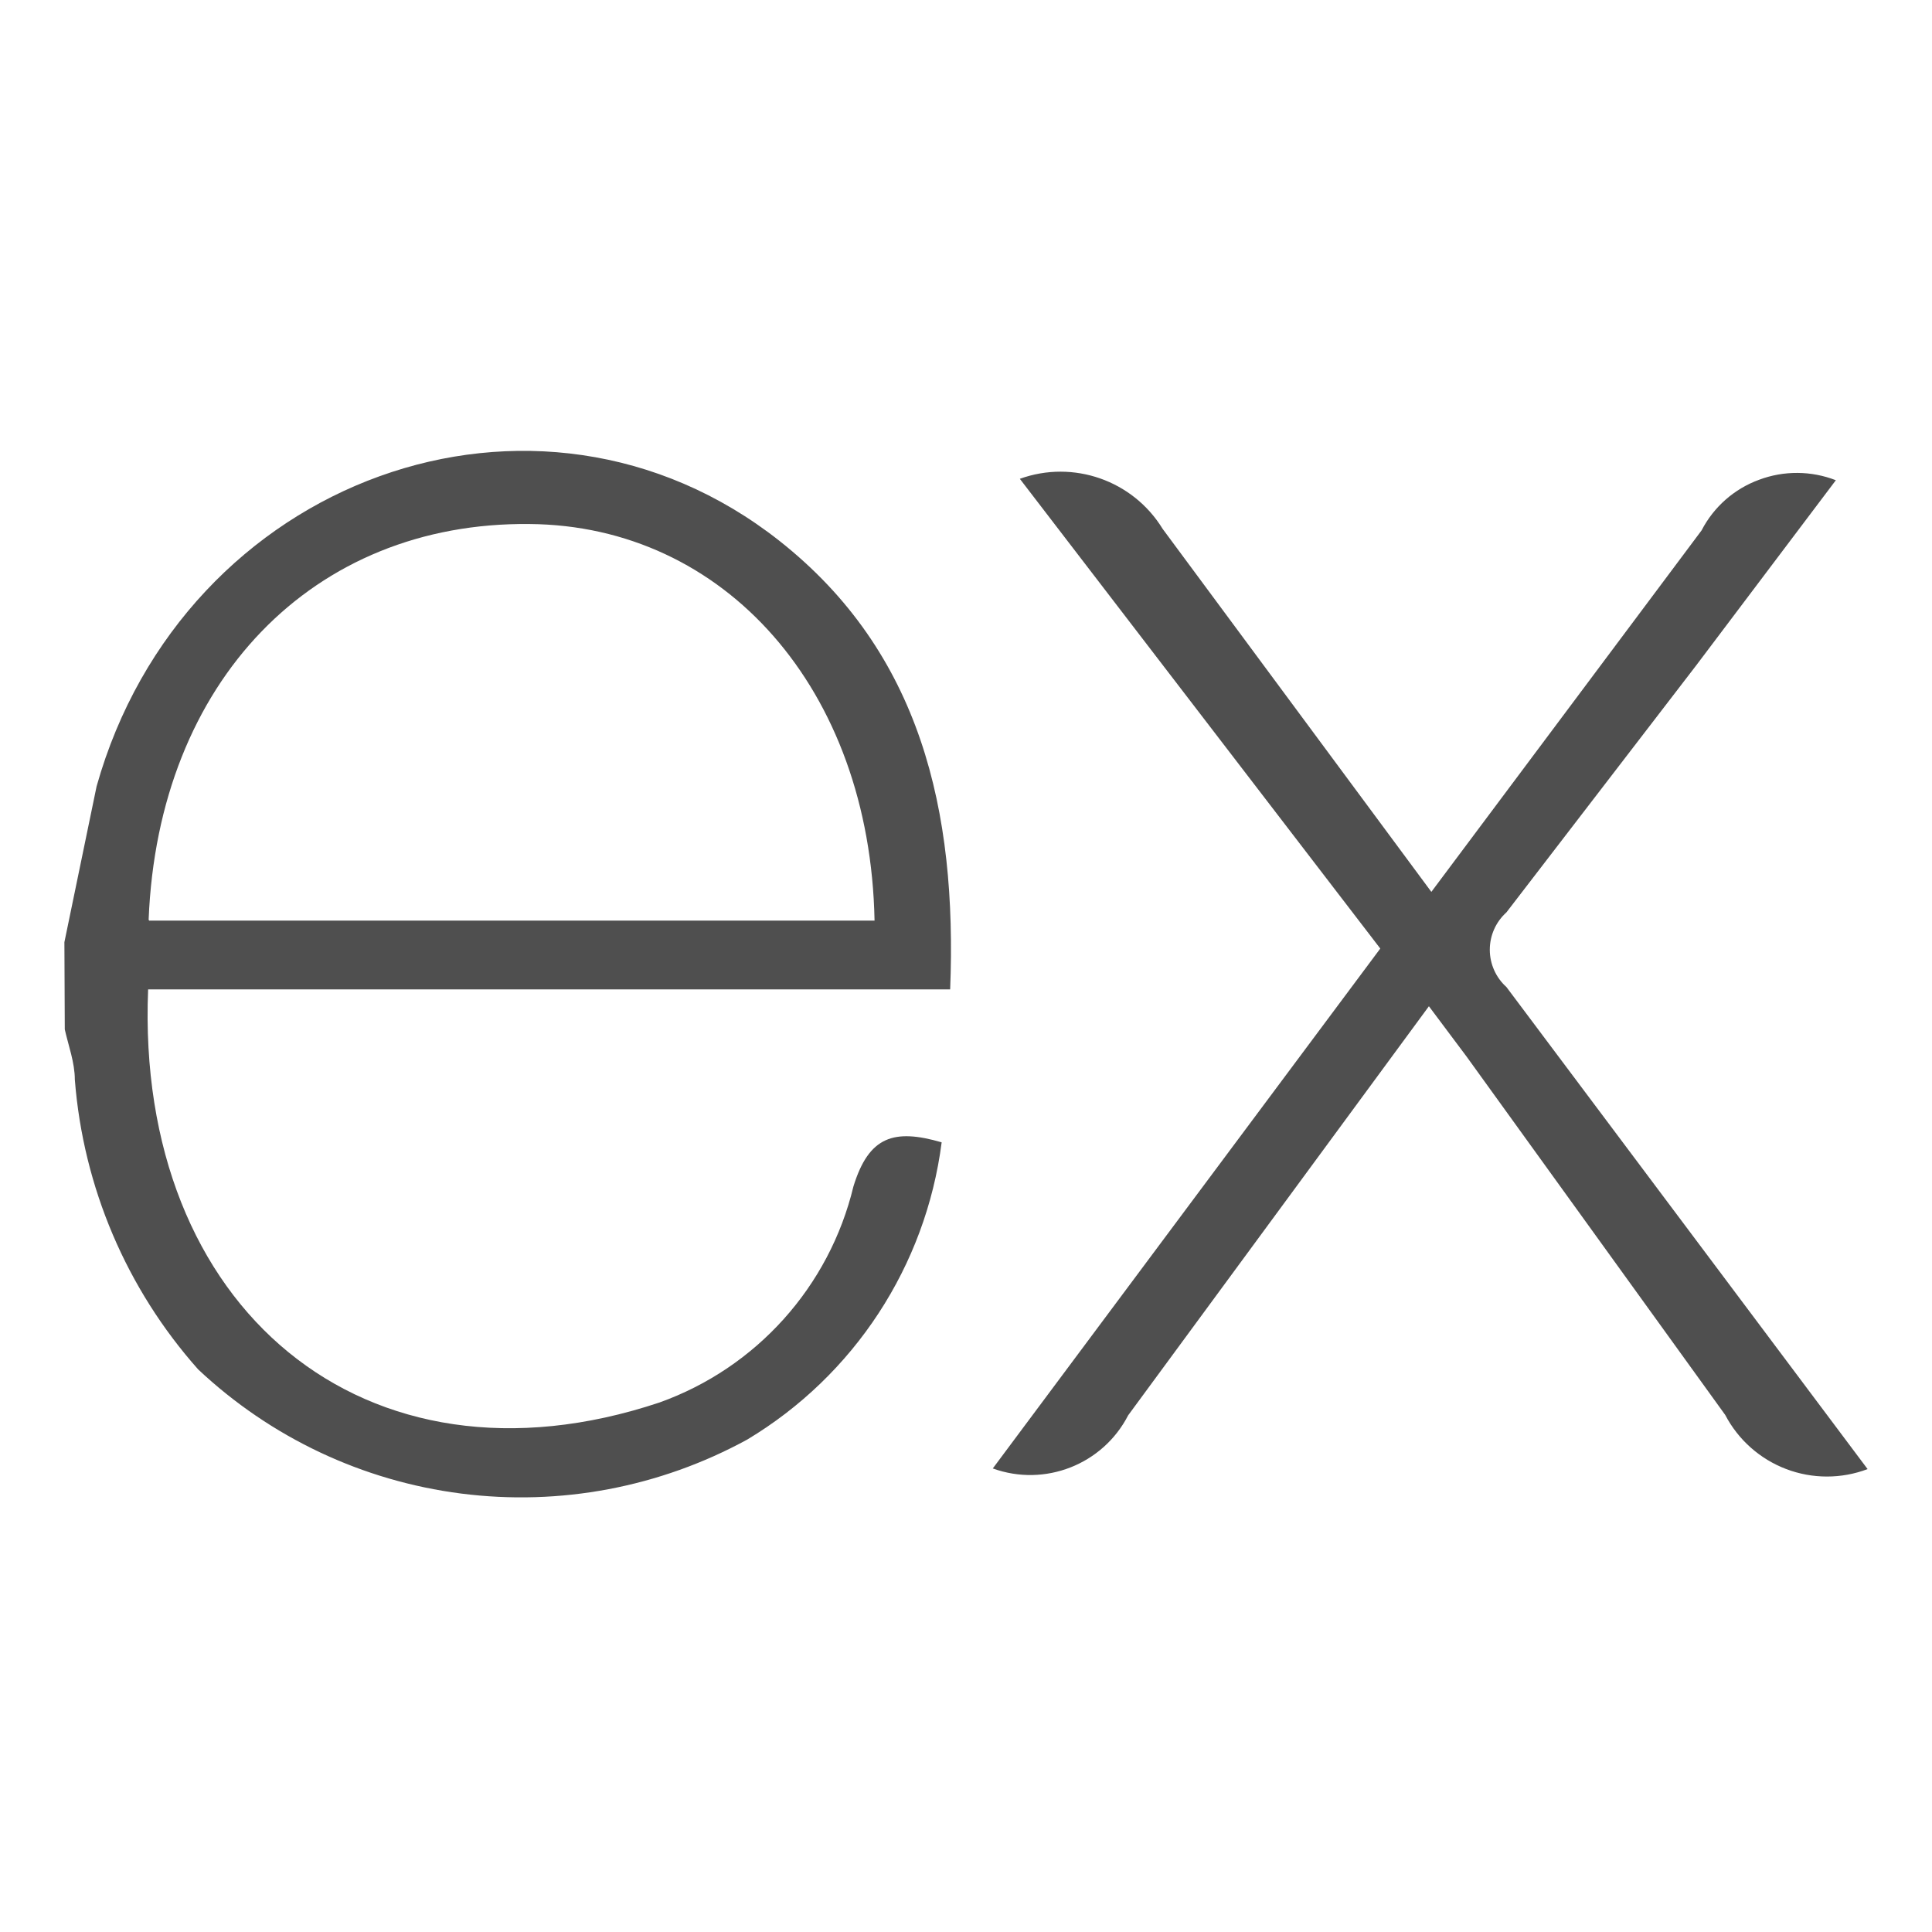
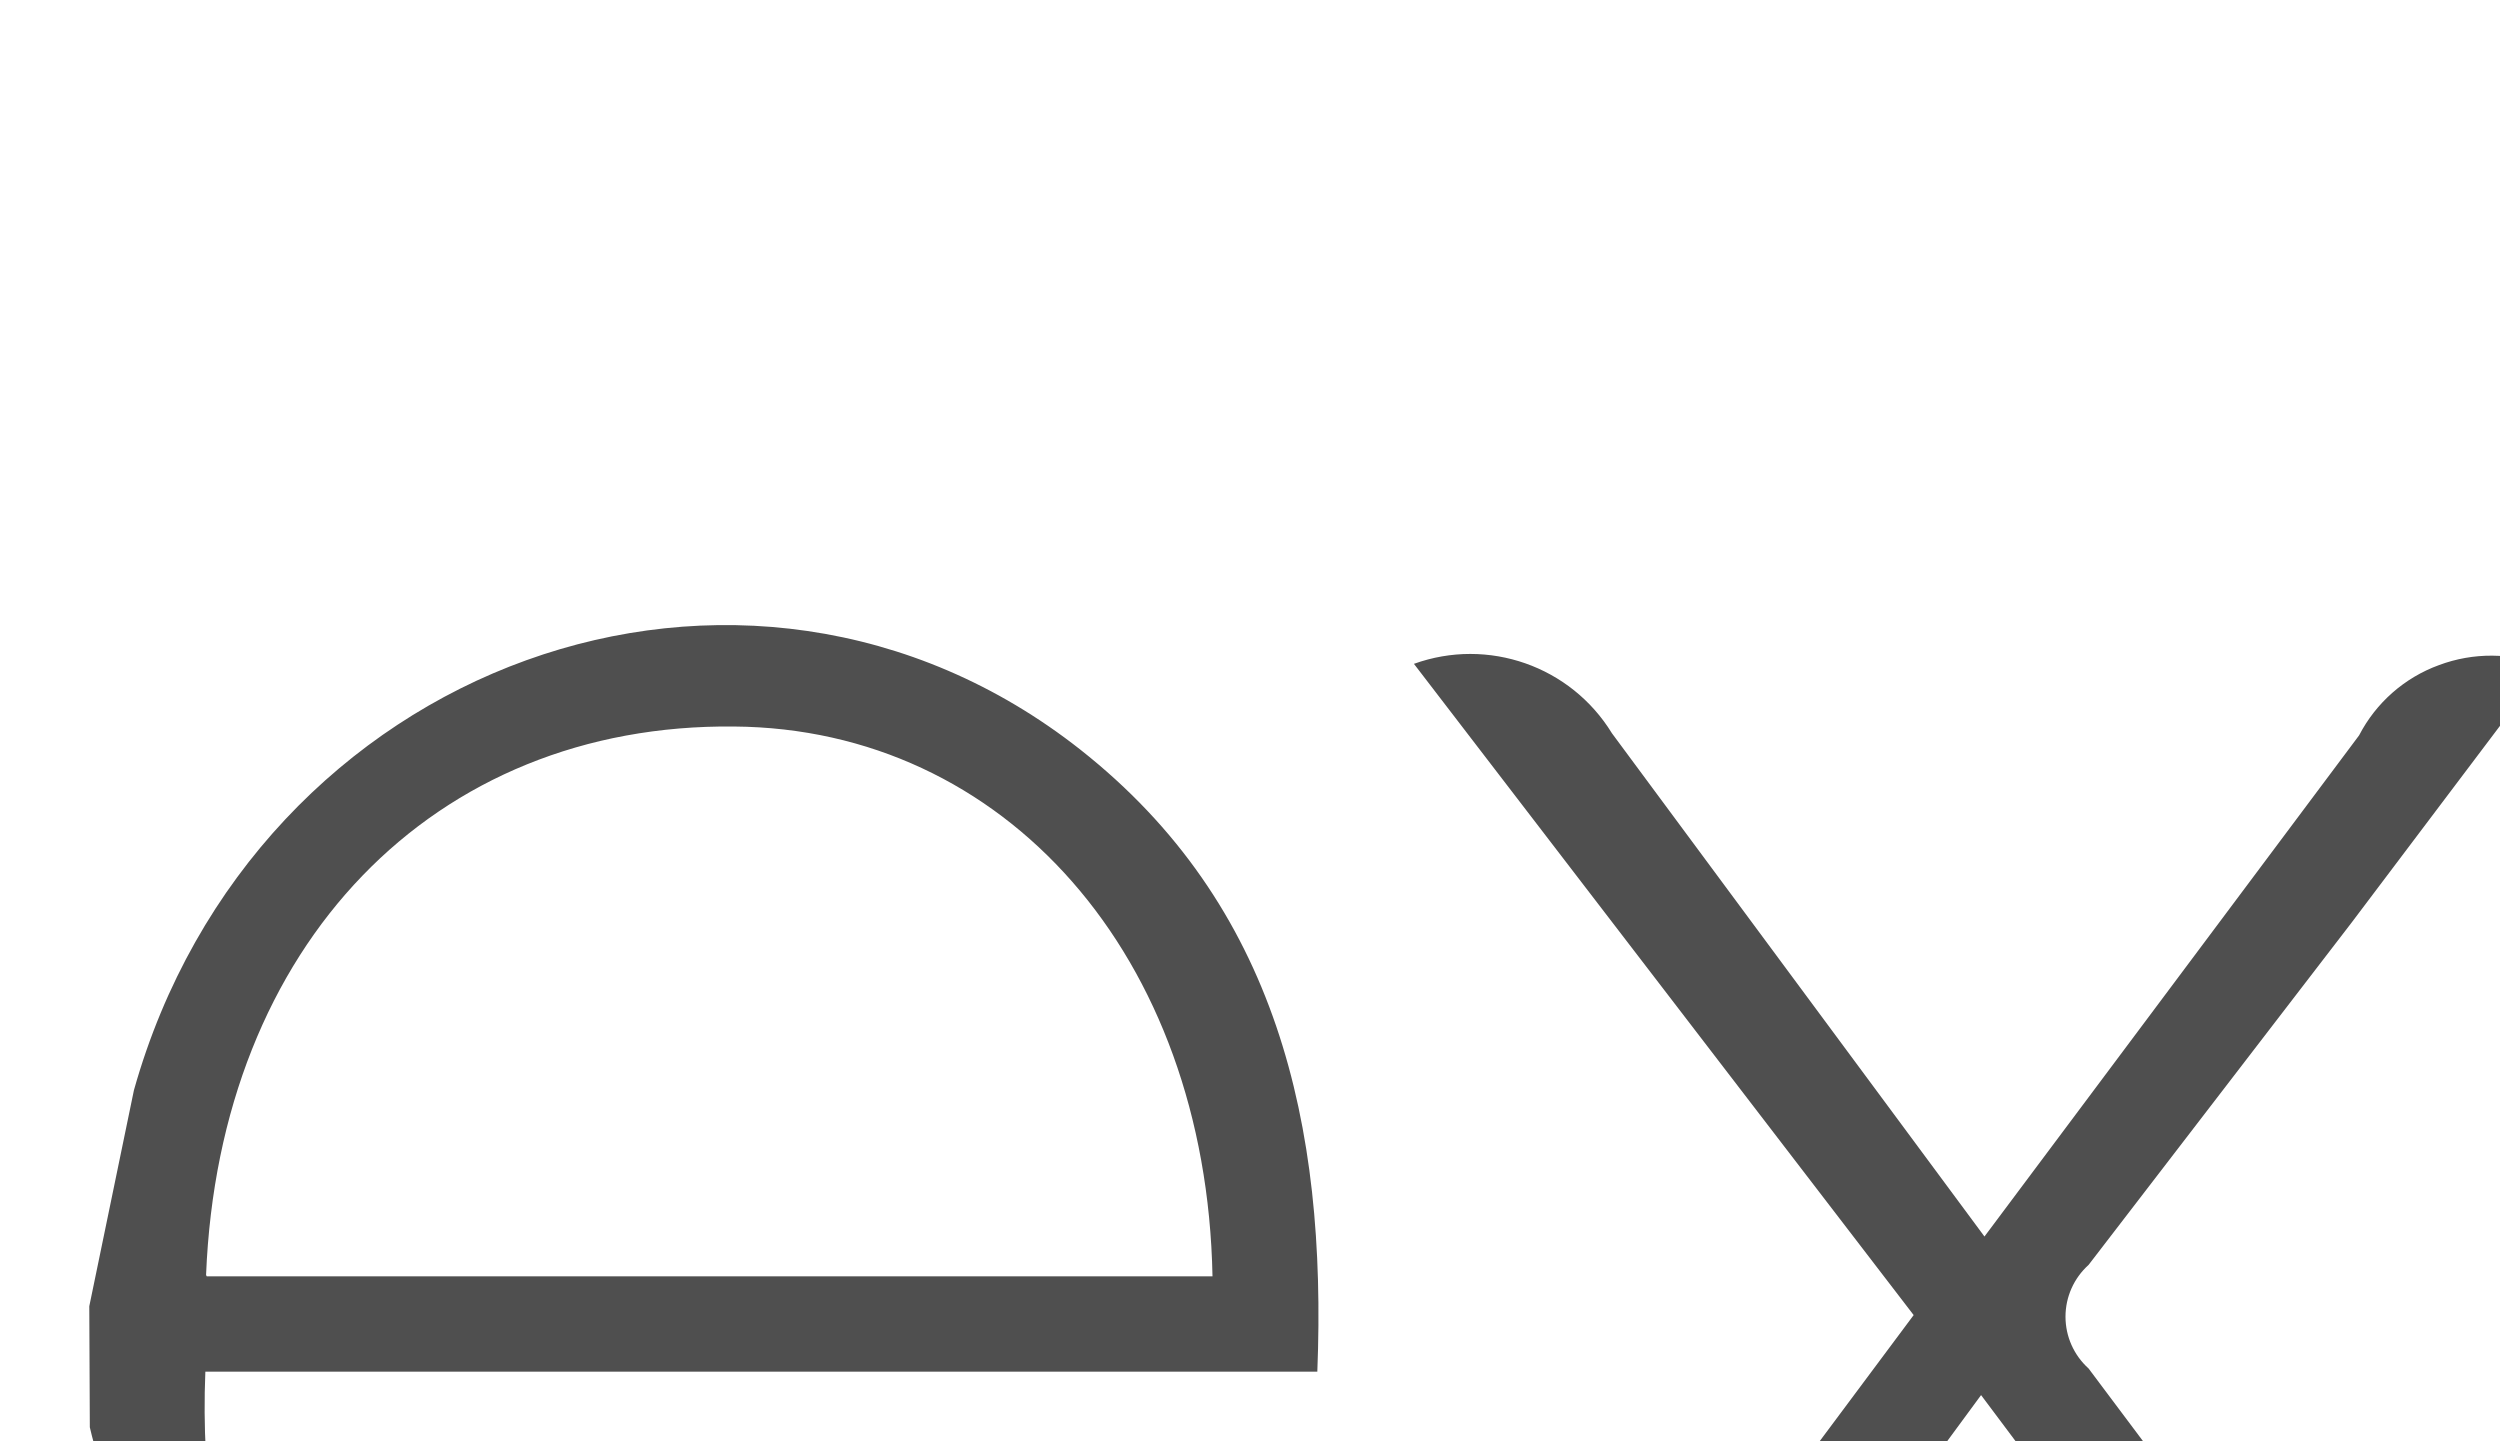
- <svg xmlns="http://www.w3.org/2000/svg" width="30" height="30" fill="#4f4f4f">
+ <svg xmlns="http://www.w3.org/2000/svg" fill="#4f4f4f">
  <path d="M29 22.812a1.78 1.78 0 0 1-1.265-.001c-.407-.155-.744-.454-.946-.84l-4.017-5.566-.584-.78-4.67 6.352a1.71 1.71 0 0 1-2.102.825l6.017-8.073-5.597-7.294a1.86 1.86 0 0 1 2.218.778l4.172 5.636 4.196-5.613a1.64 1.64 0 0 1 .895-.787 1.67 1.67 0 0 1 1.19.008l-2.172 2.88-2.943 3.83a.78.78 0 0 0 0 1.16L29 22.812zM1 14.63l.5-2.42c1.347-4.788 6.835-6.78 10.6-3.814 2.2 1.736 2.763 4.196 2.654 6.967H2.3c-.202 4.95 3.37 7.94 7.94 6.415a4.74 4.74 0 0 0 3.012-3.355c.24-.78.63-.9 1.37-.685a6.32 6.32 0 0 1-3.02 4.616 7.32 7.32 0 0 1-4.44.838c-1.532-.196-2.96-.87-4.085-1.928a7.67 7.67 0 0 1-1.915-4.499c0-.265-.1-.53-.156-.78L1 14.63zm1.316-.335H13.58c-.07-3.6-2.335-6.134-5.356-6.158C4.86 8.1 2.456 10.58 2.308 14.28l.008.016z" />
</svg>
